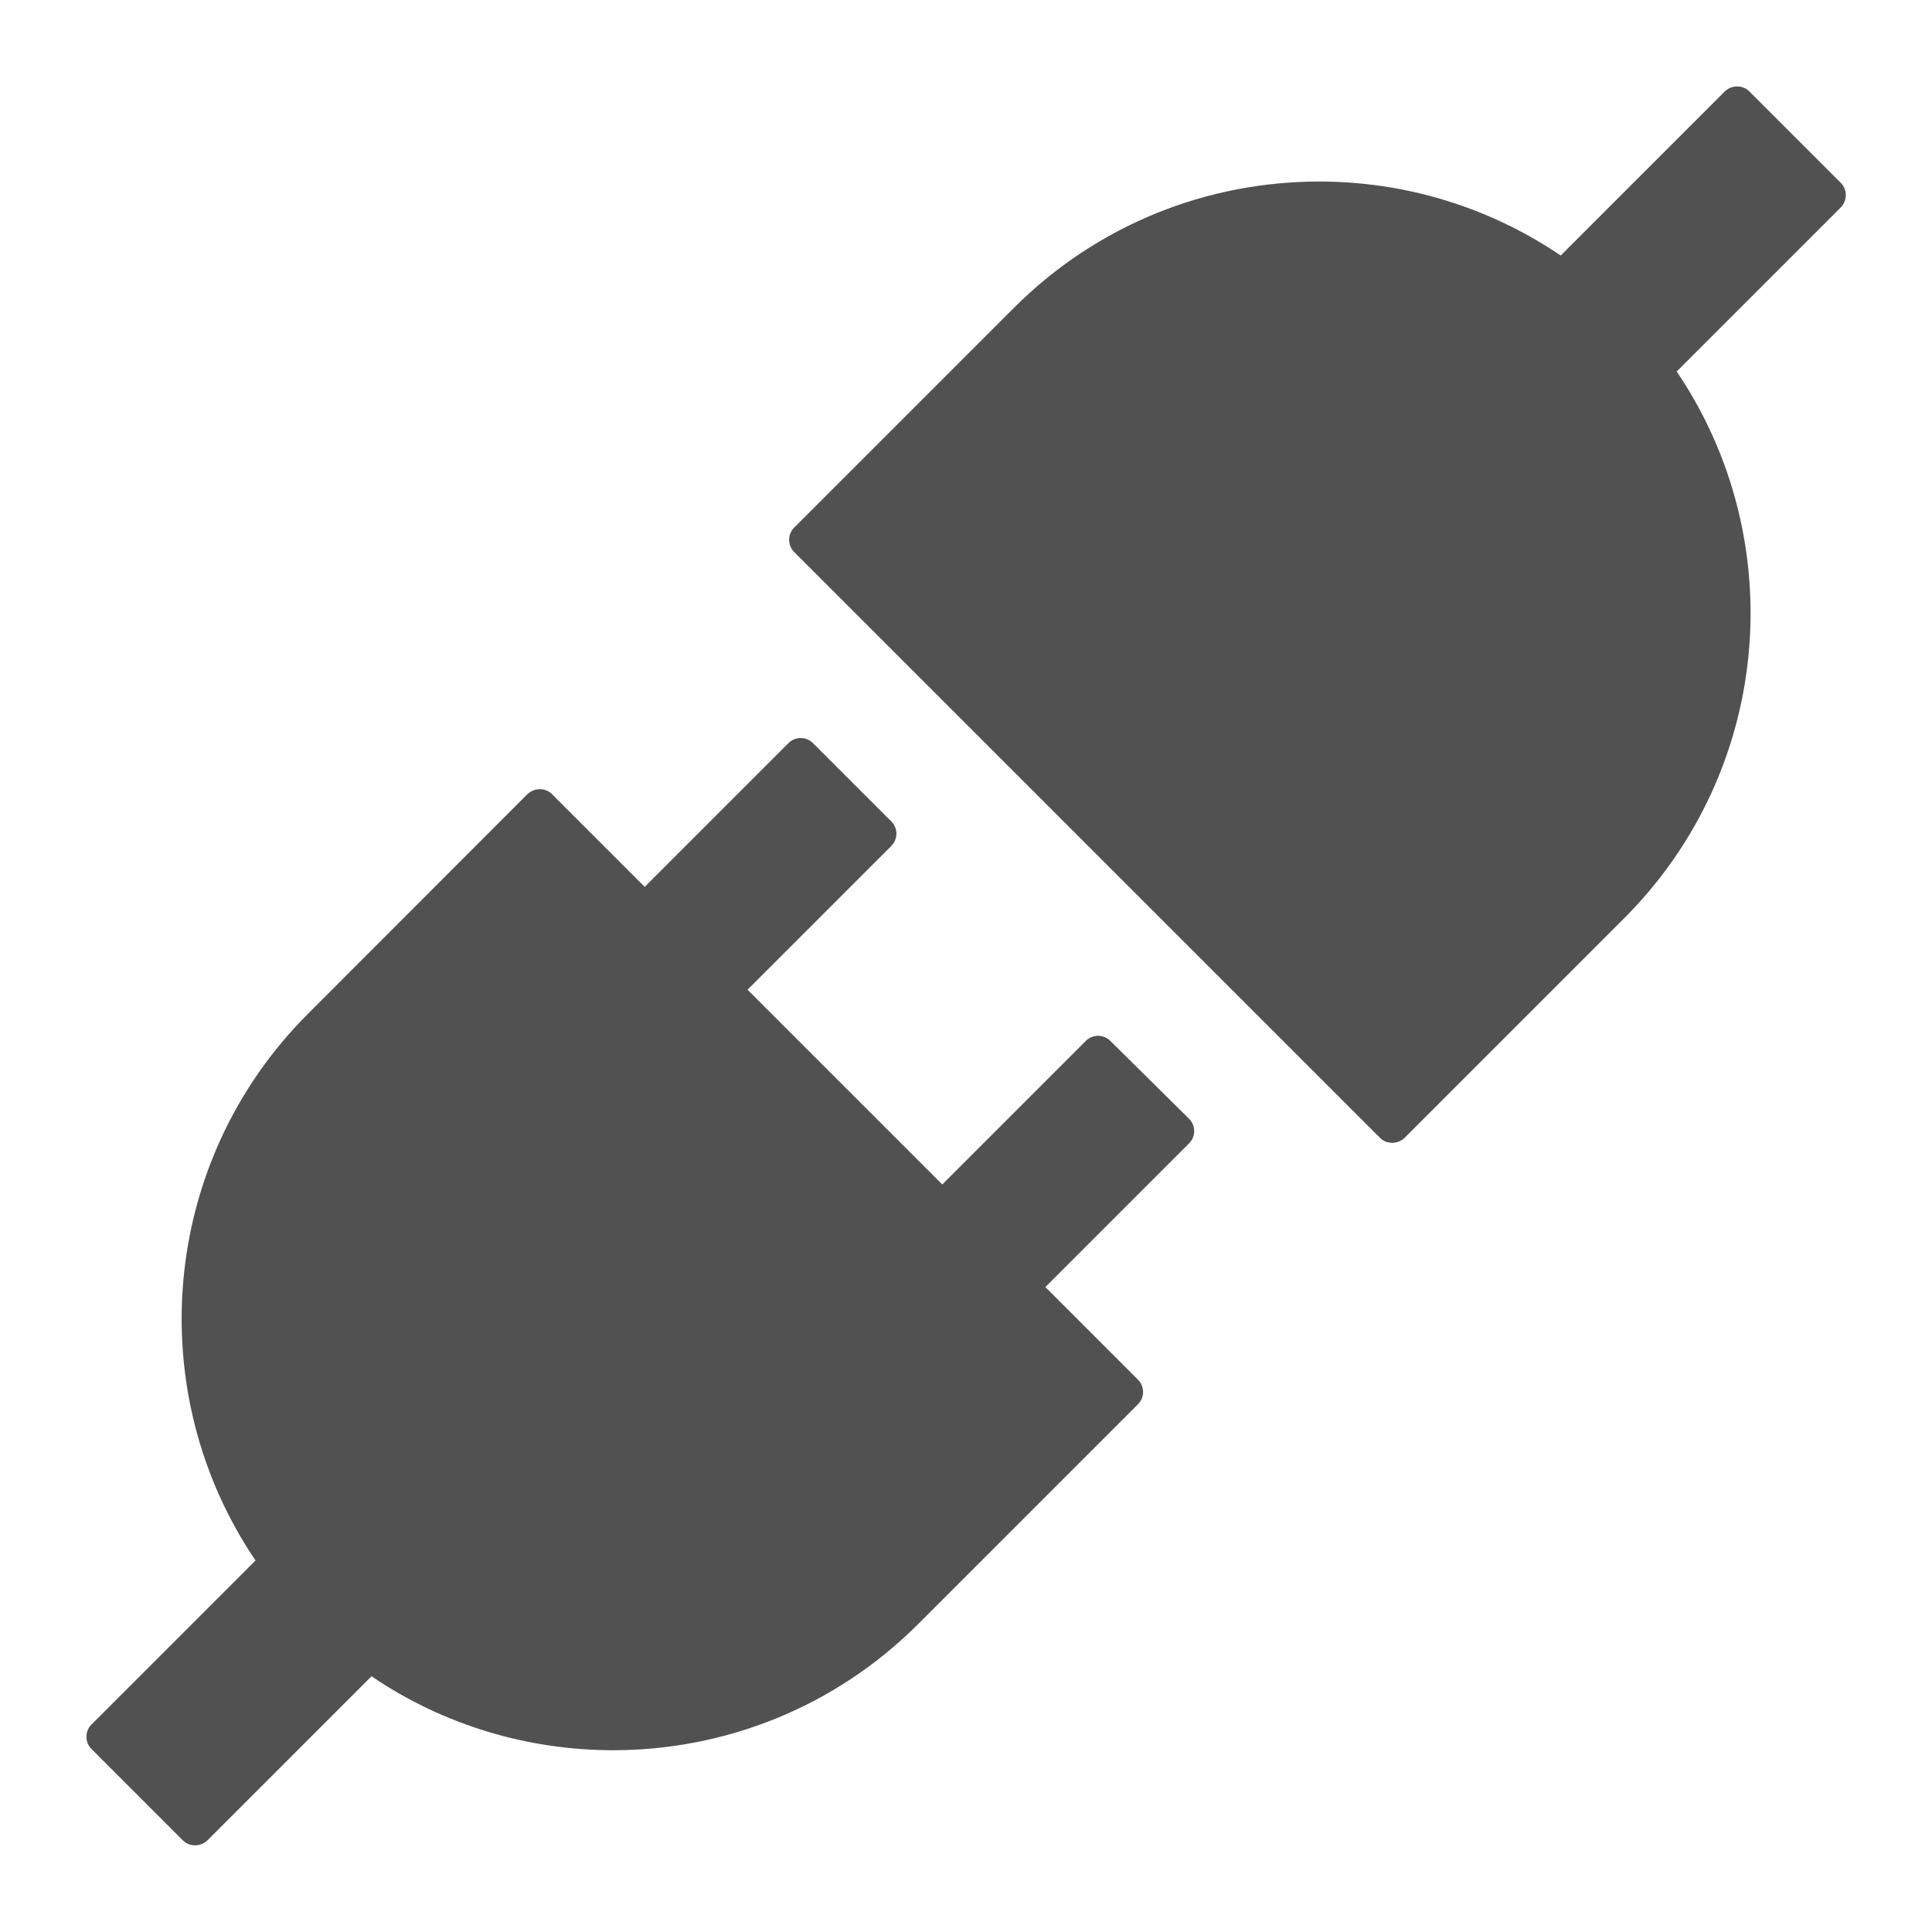
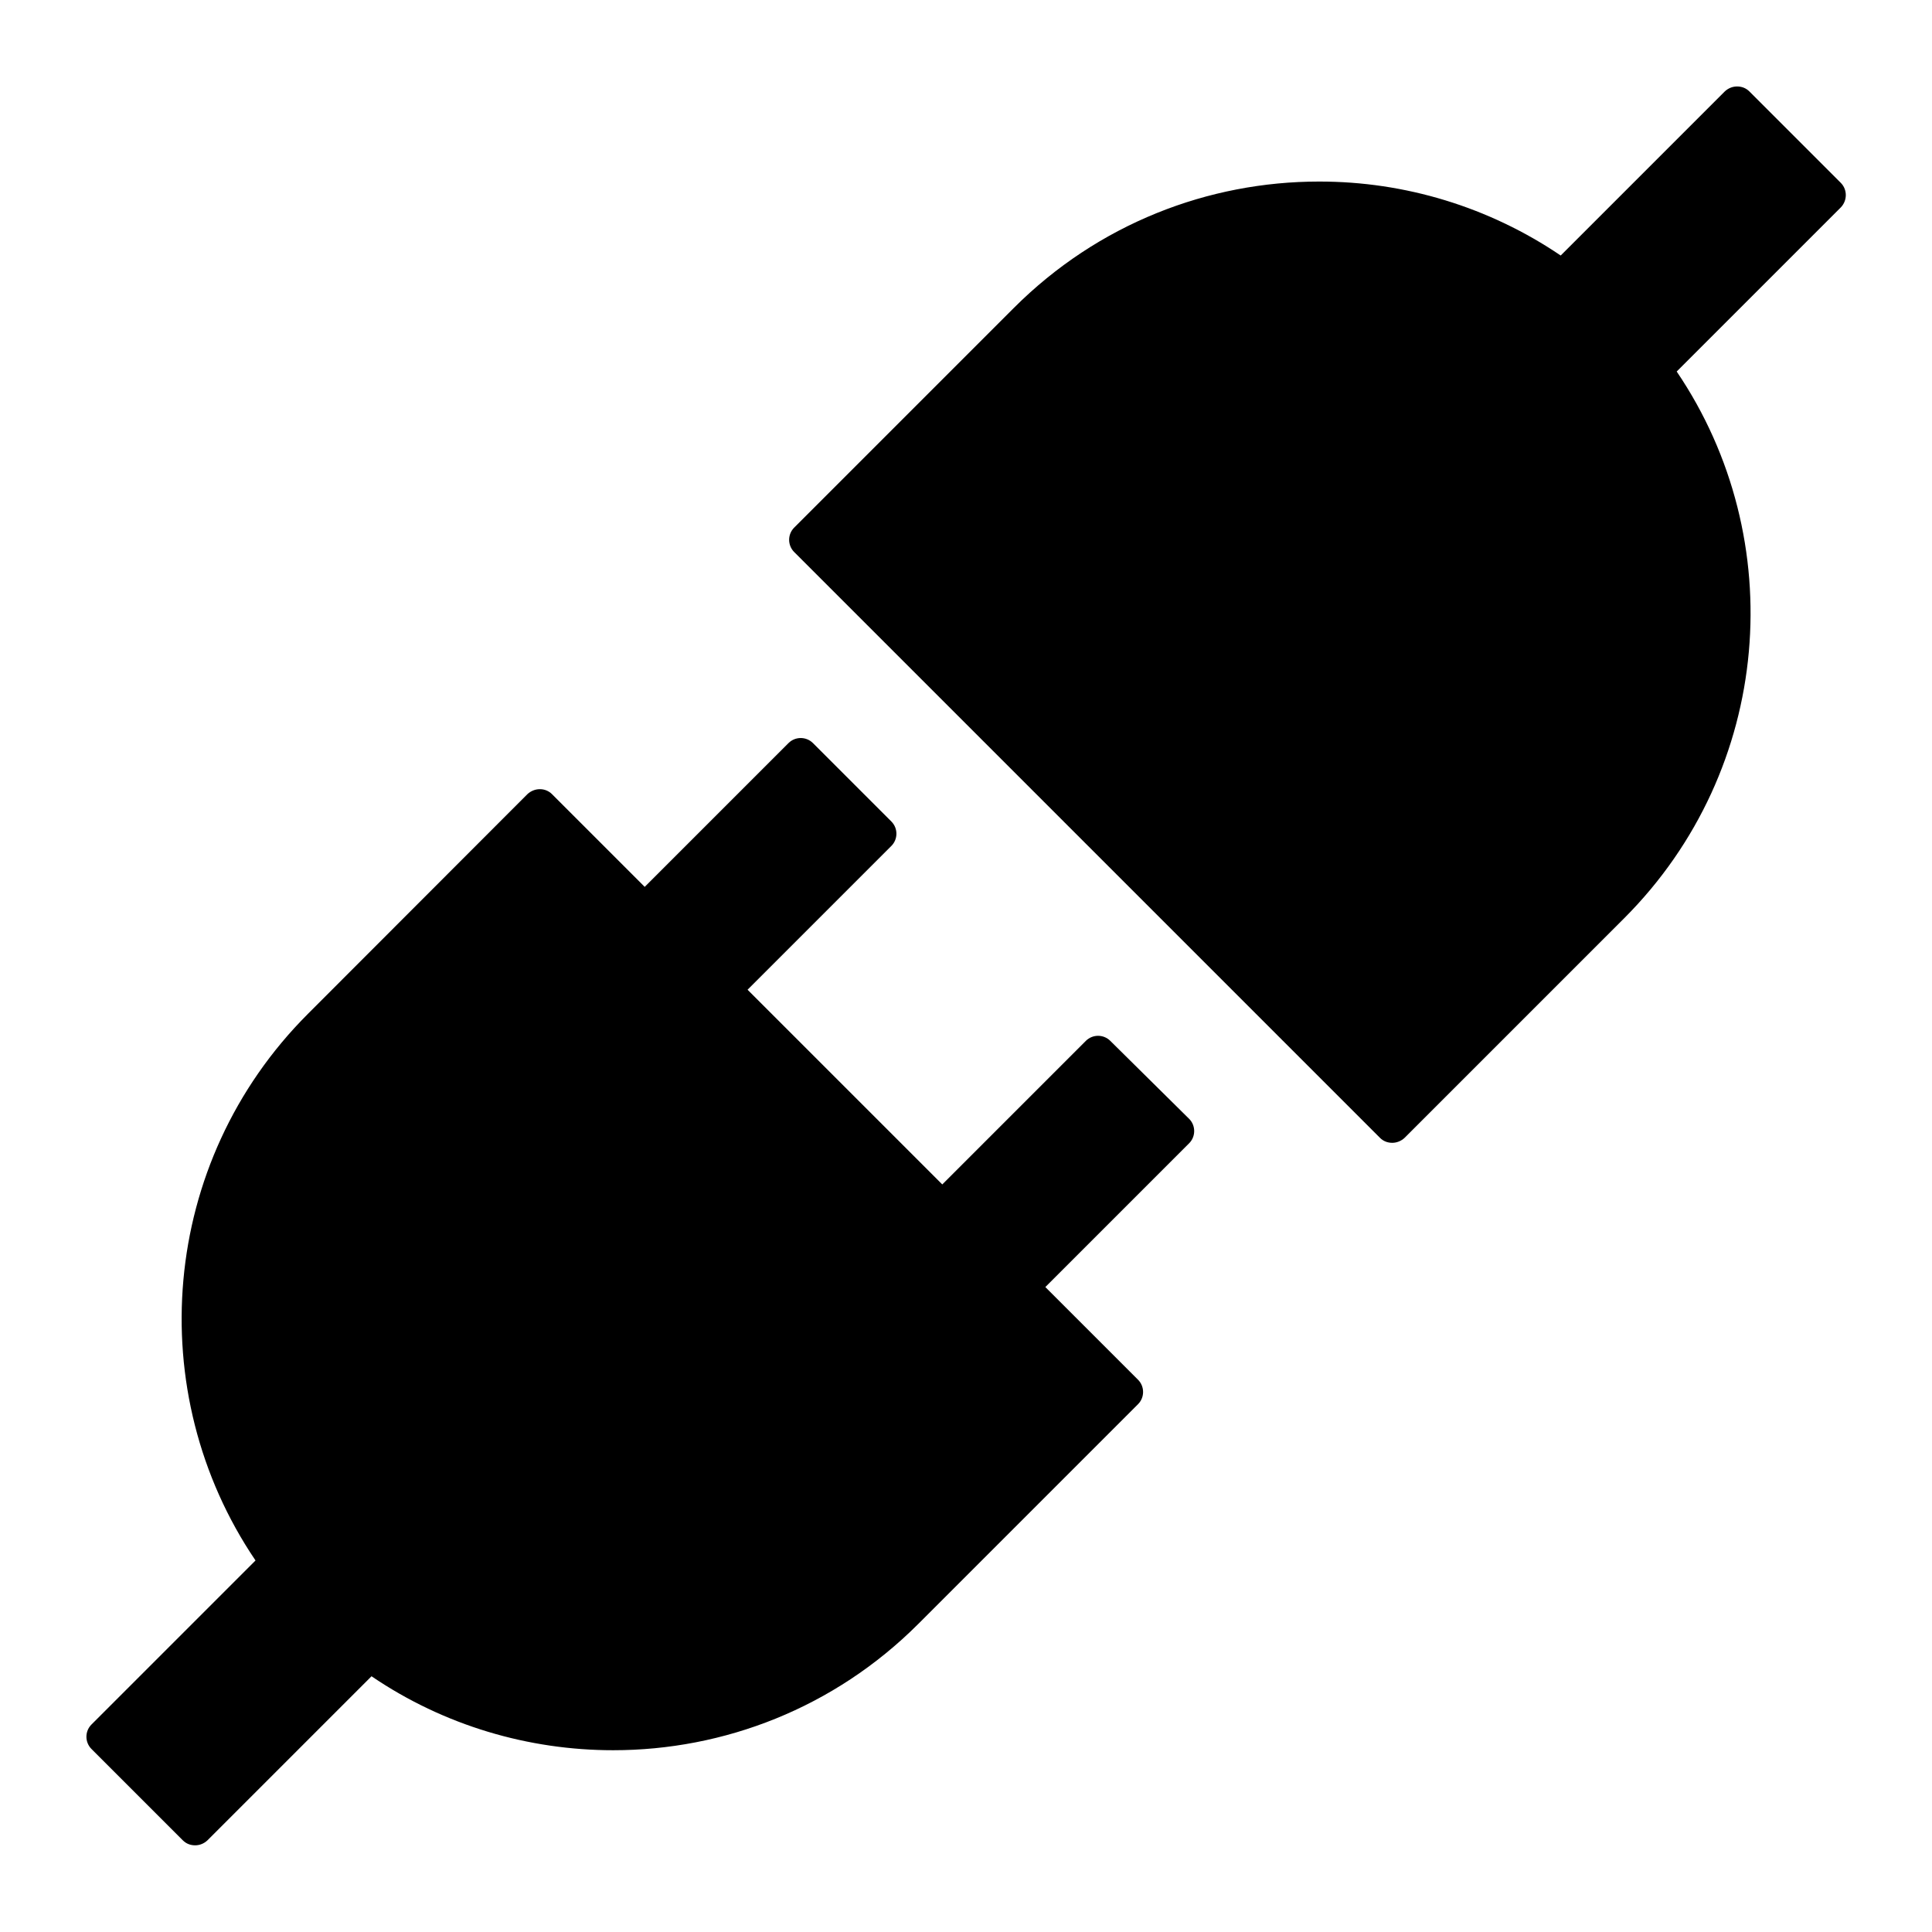
<svg xmlns="http://www.w3.org/2000/svg" t="1695372022822" class="icon" viewBox="0 0 1024 1024" version="1.1" p-id="4982" width="64" height="64">
-   <path d="M975.657 96.914l-48.457-48.457c-1.829-1.829-4.114-2.629-6.514-2.629s-4.686 0.914-6.514 2.629l-86.971 86.971a227.737 227.737 0 0 0-128.114-39.2c-58.514 0-117.029 22.286-161.714 66.971L420.914 279.657a9.177 9.177 0 0 0 0 12.914L731.429 603.086c1.829 1.829 4.114 2.629 6.514 2.629 2.286 0 4.686-0.914 6.514-2.629l116.457-116.457c78.743-78.857 88-200.8 27.771-289.714l86.971-86.971c3.543-3.657 3.543-9.486 0-13.029zM588.457 551.657a9.177 9.177 0 0 0-12.914 0L499.429 627.771 396.229 524.571l76.229-76.229c3.543-3.543 3.543-9.371 0-12.914L430.857 393.829a9.177 9.177 0 0 0-12.914 0L341.714 470.057l-49.143-49.143a8.971 8.971 0 0 0-6.514-2.629c-2.286 0-4.686 0.914-6.514 2.629L163.2 537.371c-78.743 78.743-88 200.8-27.771 289.714l-86.971 86.971a9.177 9.177 0 0 0 0 12.914l48.457 48.457c1.829 1.829 4.114 2.629 6.514 2.629s4.686-0.914 6.514-2.629l86.971-86.971c38.514 26.171 83.314 39.2 128.114 39.2 58.514 0 117.029-22.286 161.714-66.971l116.457-116.457c3.543-3.543 3.543-9.371 0-12.914l-49.143-49.143 76.229-76.229c3.543-3.543 3.543-9.371 0-12.914l-41.829-41.371z" p-id="4983" fill="#515151" />
+   <path d="M975.657 96.914l-48.457-48.457c-1.829-1.829-4.114-2.629-6.514-2.629s-4.686 0.914-6.514 2.629l-86.971 86.971a227.737 227.737 0 0 0-128.114-39.2c-58.514 0-117.029 22.286-161.714 66.971L420.914 279.657a9.177 9.177 0 0 0 0 12.914L731.429 603.086c1.829 1.829 4.114 2.629 6.514 2.629 2.286 0 4.686-0.914 6.514-2.629l116.457-116.457c78.743-78.857 88-200.8 27.771-289.714l86.971-86.971c3.543-3.657 3.543-9.486 0-13.029zM588.457 551.657a9.177 9.177 0 0 0-12.914 0L499.429 627.771 396.229 524.571l76.229-76.229c3.543-3.543 3.543-9.371 0-12.914L430.857 393.829a9.177 9.177 0 0 0-12.914 0L341.714 470.057l-49.143-49.143a8.971 8.971 0 0 0-6.514-2.629c-2.286 0-4.686 0.914-6.514 2.629L163.2 537.371c-78.743 78.743-88 200.8-27.771 289.714l-86.971 86.971a9.177 9.177 0 0 0 0 12.914l48.457 48.457c1.829 1.829 4.114 2.629 6.514 2.629s4.686-0.914 6.514-2.629l86.971-86.971c38.514 26.171 83.314 39.2 128.114 39.2 58.514 0 117.029-22.286 161.714-66.971l116.457-116.457c3.543-3.543 3.543-9.371 0-12.914l-49.143-49.143 76.229-76.229c3.543-3.543 3.543-9.371 0-12.914l-41.829-41.371z" p-id="4983" />
</svg>
